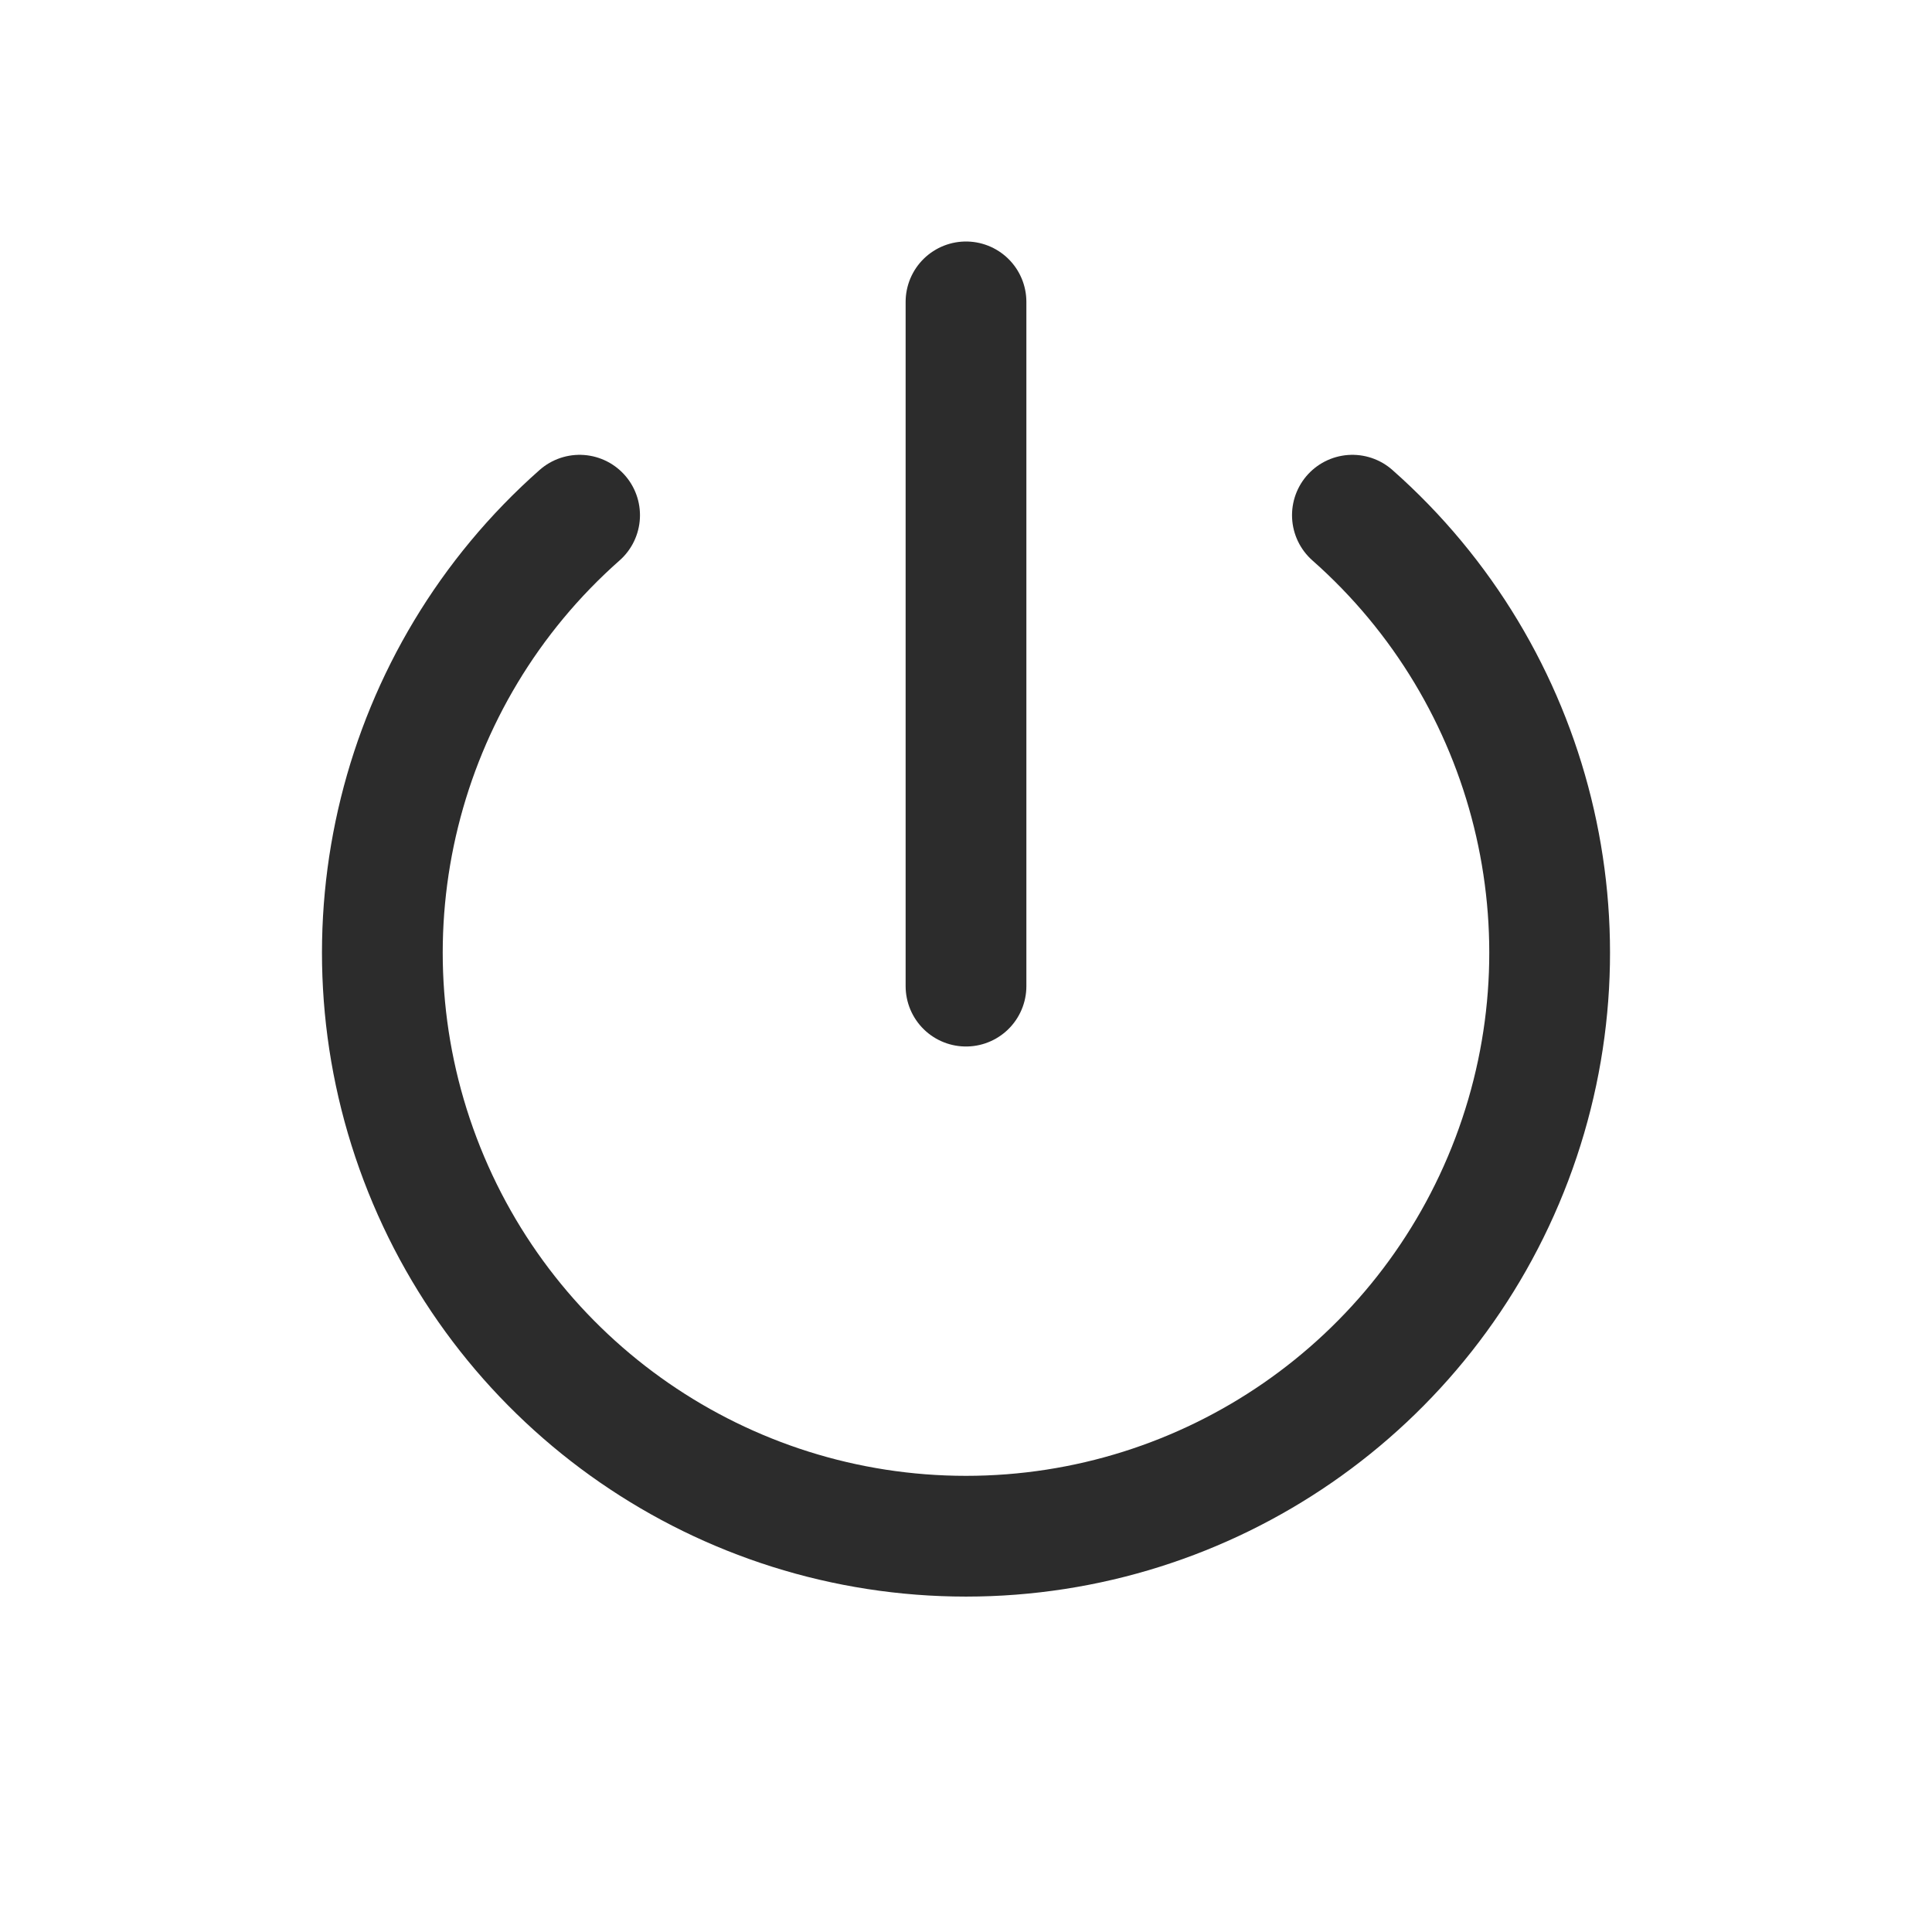
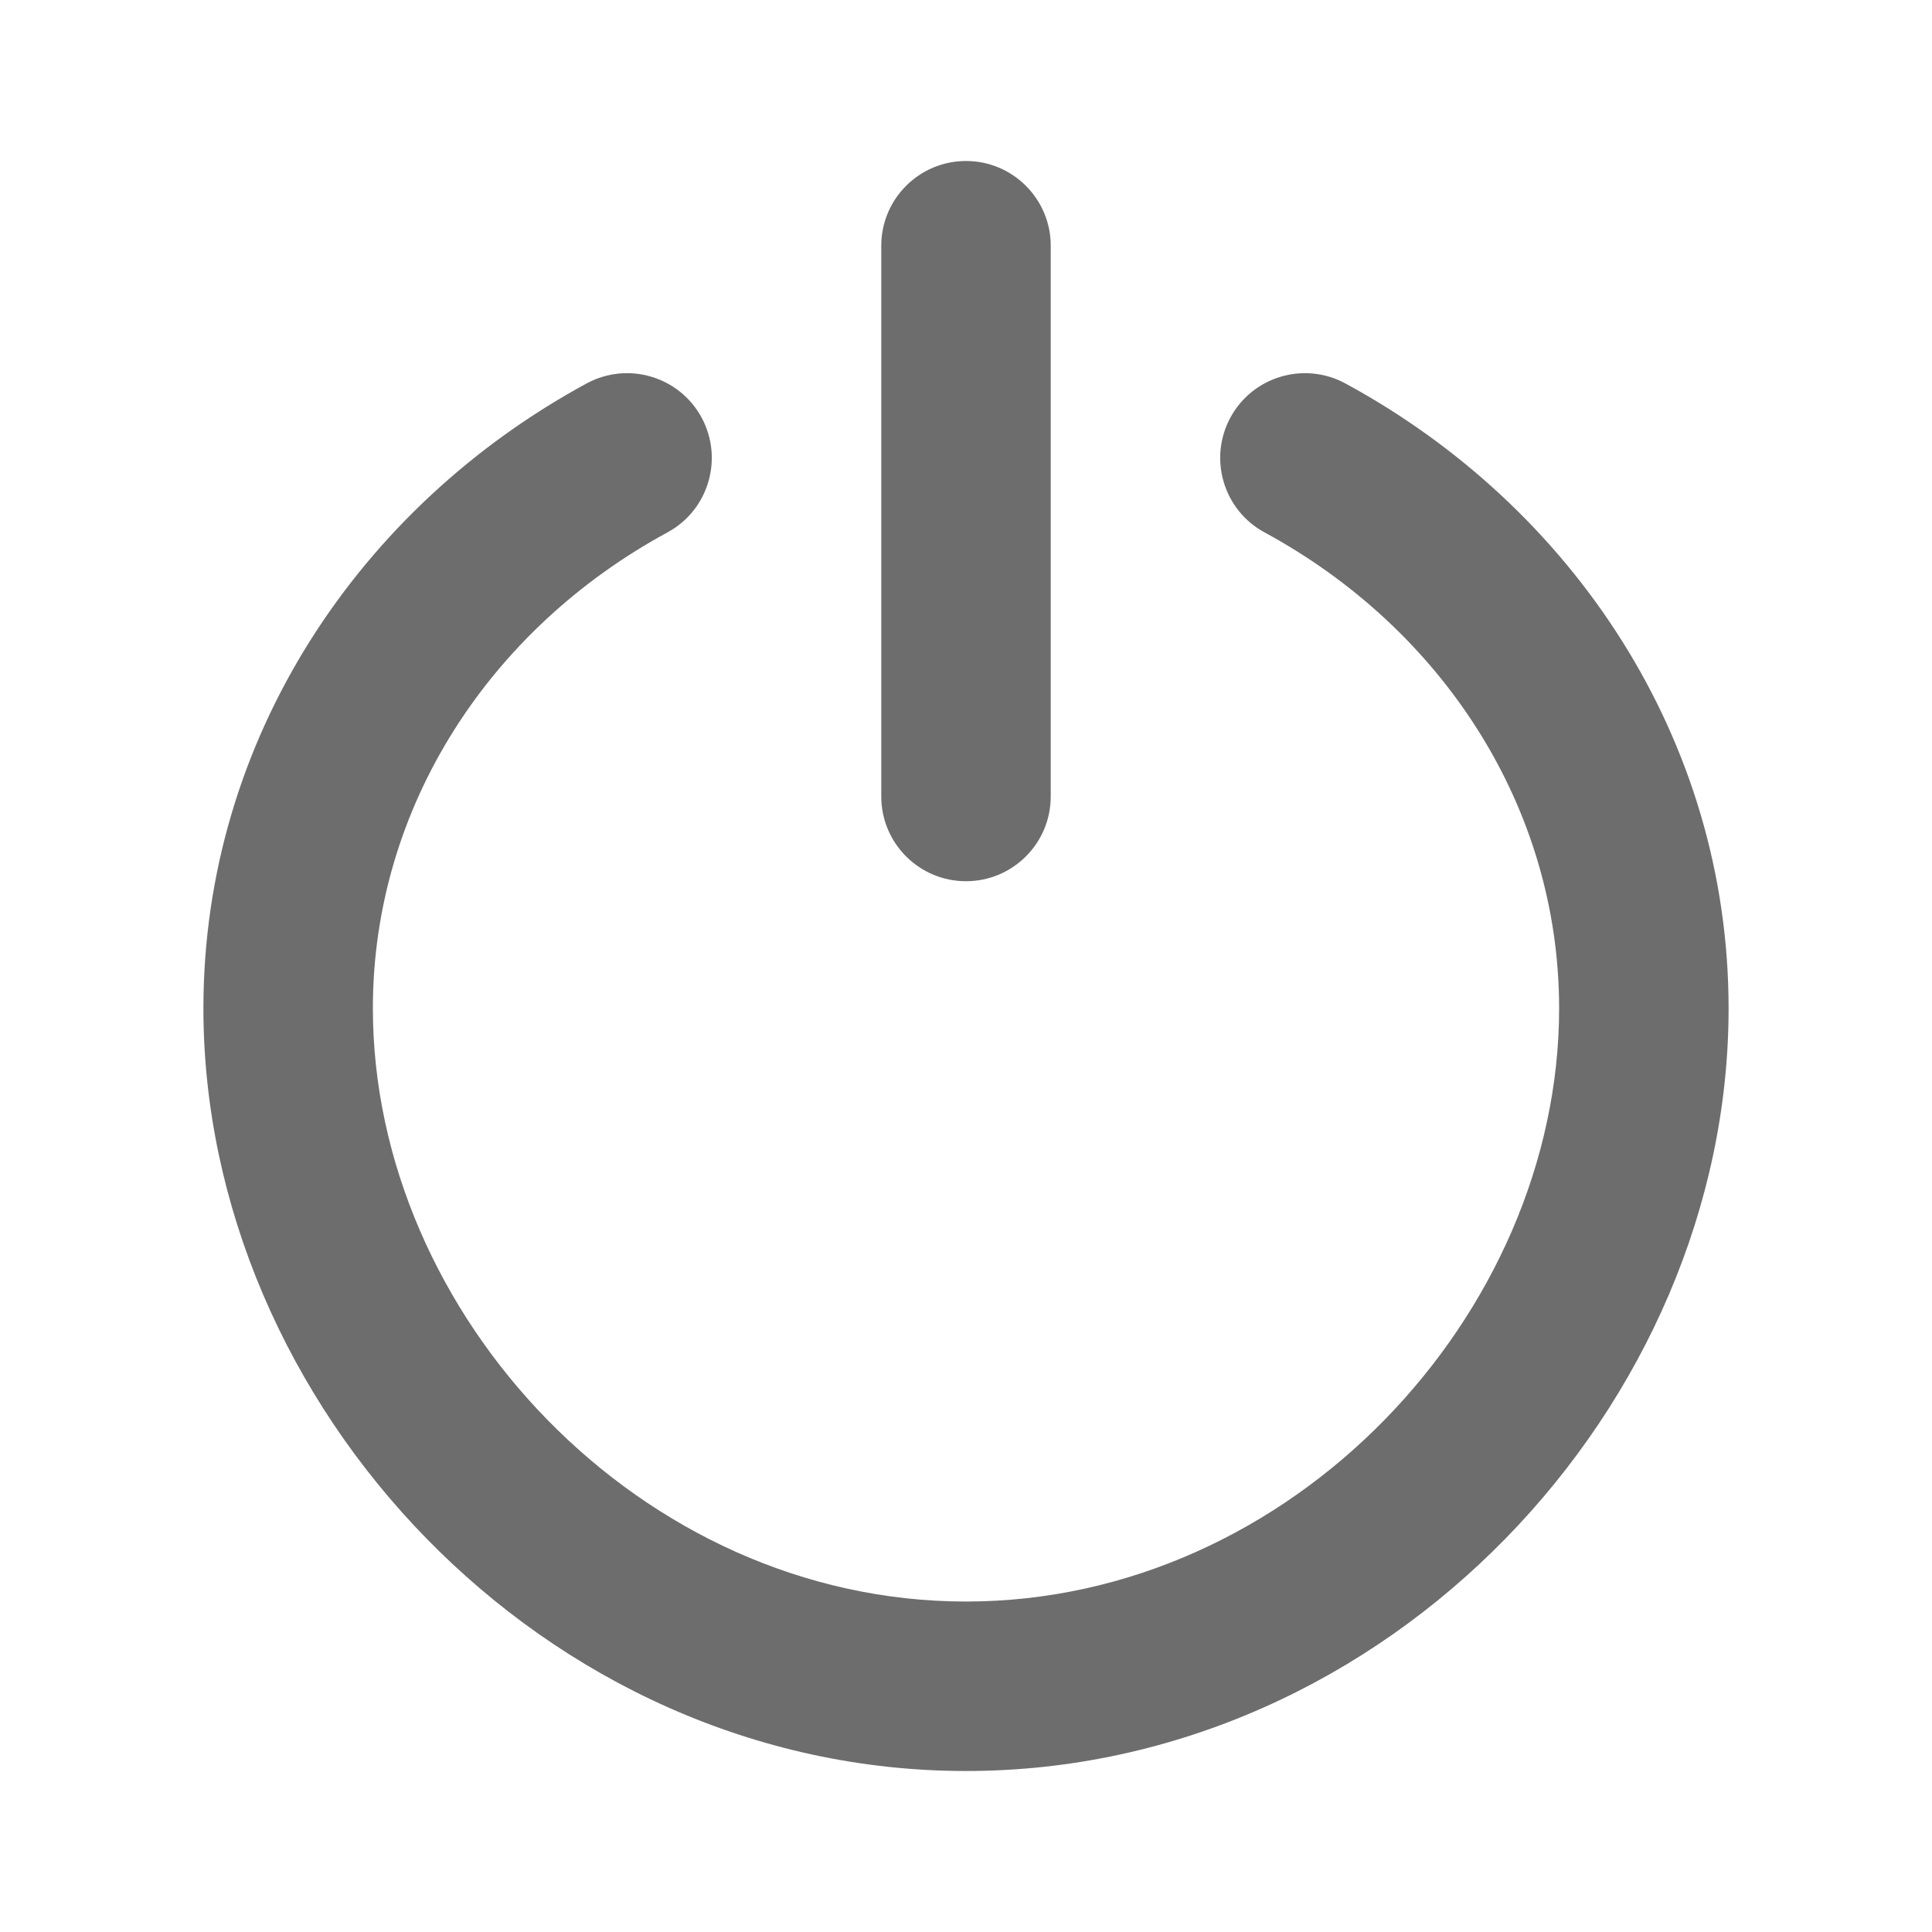
- <svg xmlns="http://www.w3.org/2000/svg" width="24" height="24" viewBox="0 0 24 24" fill="none" aria-hidden="true">
-   <path d="M12 3.75v8.5" stroke="#2c2c2c" stroke-width="1.5" stroke-linecap="round" />
-   <path d="M7.2 6.4a7.25 7.25 0 1 0 9.6 0" stroke="#2c2c2c" stroke-width="1.5" stroke-linecap="round" />
+ <svg xmlns="http://www.w3.org/2000/svg" width="24" height="24" viewBox="0 0 24 24" fill="none">
+   <g transform="translate(2.5268 2) scale(1.052576)">
+     <path d="M12.121 3.027C12.384 2.542 12.991 2.362 13.477 2.625C16.156 4.078 18 6.821 18 10.001C18 14.673 13.992 19.001 9 19.001C4.008 19.001 0.001 14.673 0 10.001C0 6.821 1.844 4.078 4.523 2.625C5.009 2.362 5.616 2.542 5.879 3.027C6.142 3.513 5.962 4.12 5.477 4.383C3.374 5.523 2 7.629 2 10.001C2.001 13.613 5.156 17.001 9 17.001C12.844 17.001 15.999 13.613 16 10.001C16 7.629 14.626 5.523 12.523 4.383C12.038 4.12 11.858 3.513 12.121 3.027ZM9 0C9.552 0 10 0.448 10 1V7.5C10 8.052 9.552 8.5 9 8.5C8.448 8.5 8 8.052 8 7.5V1C8 0.448 8.448 0 9 0Z" fill="#6D6D6D" />
+   </g>
</svg>
